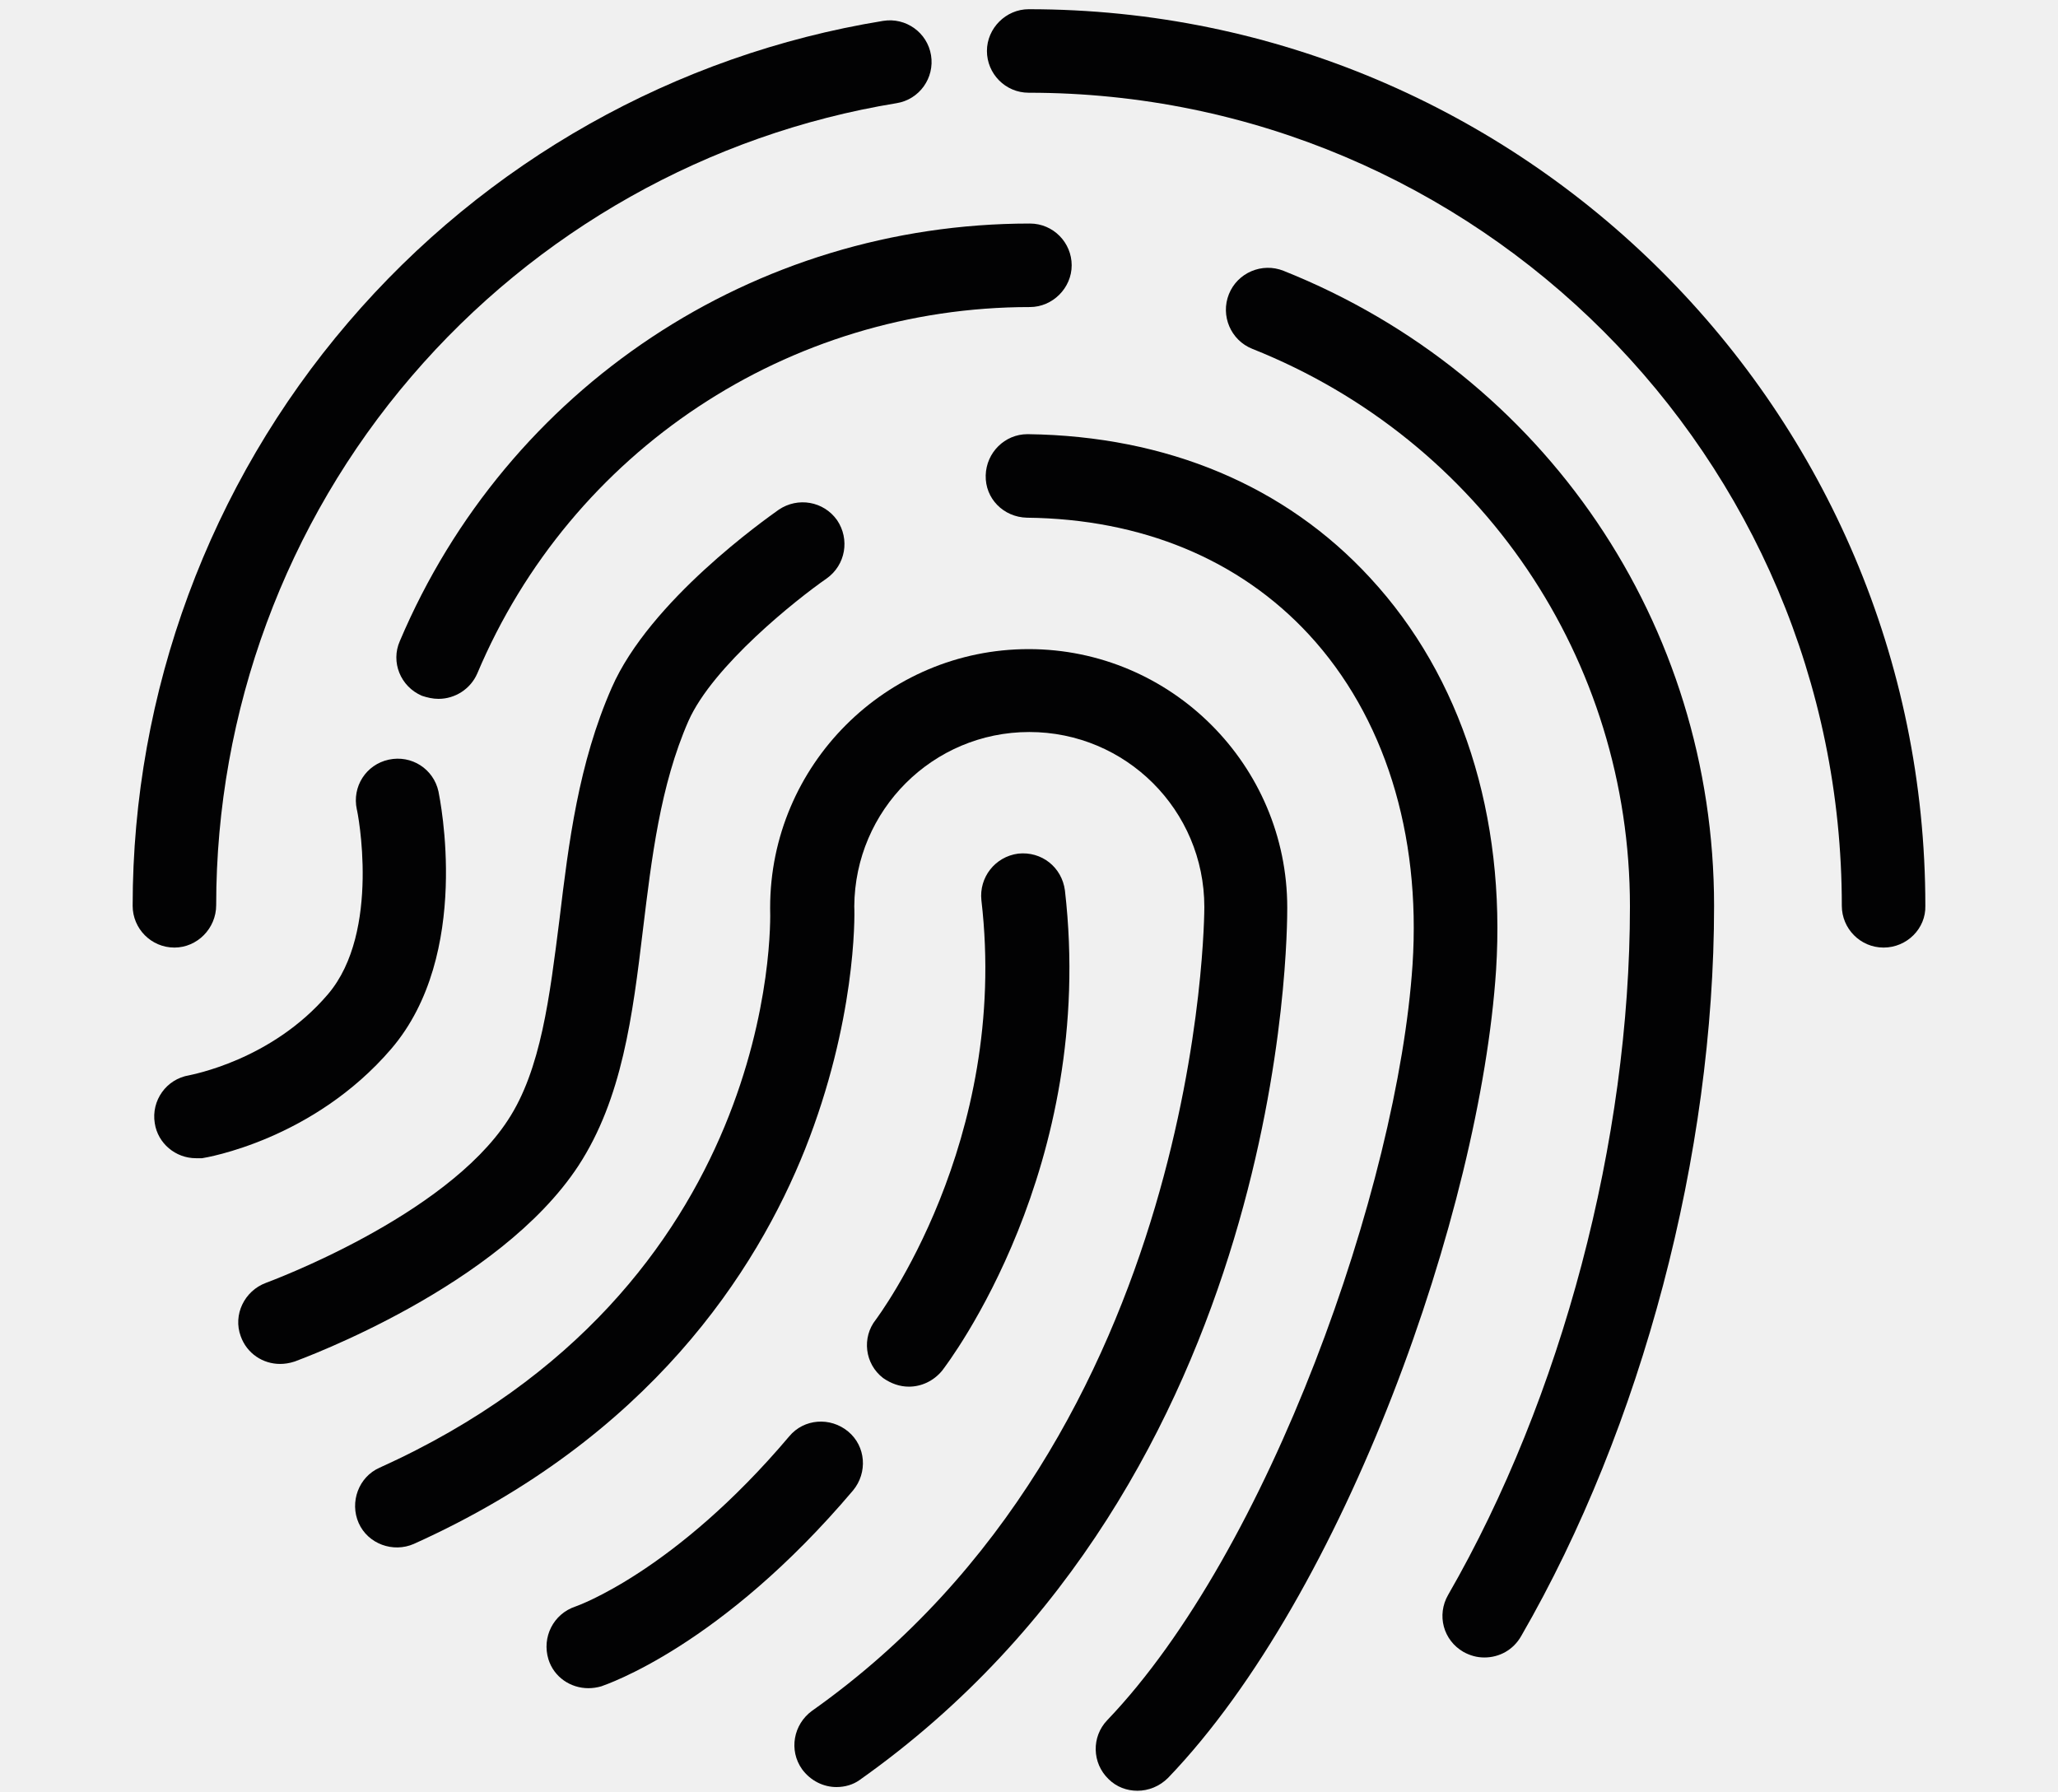
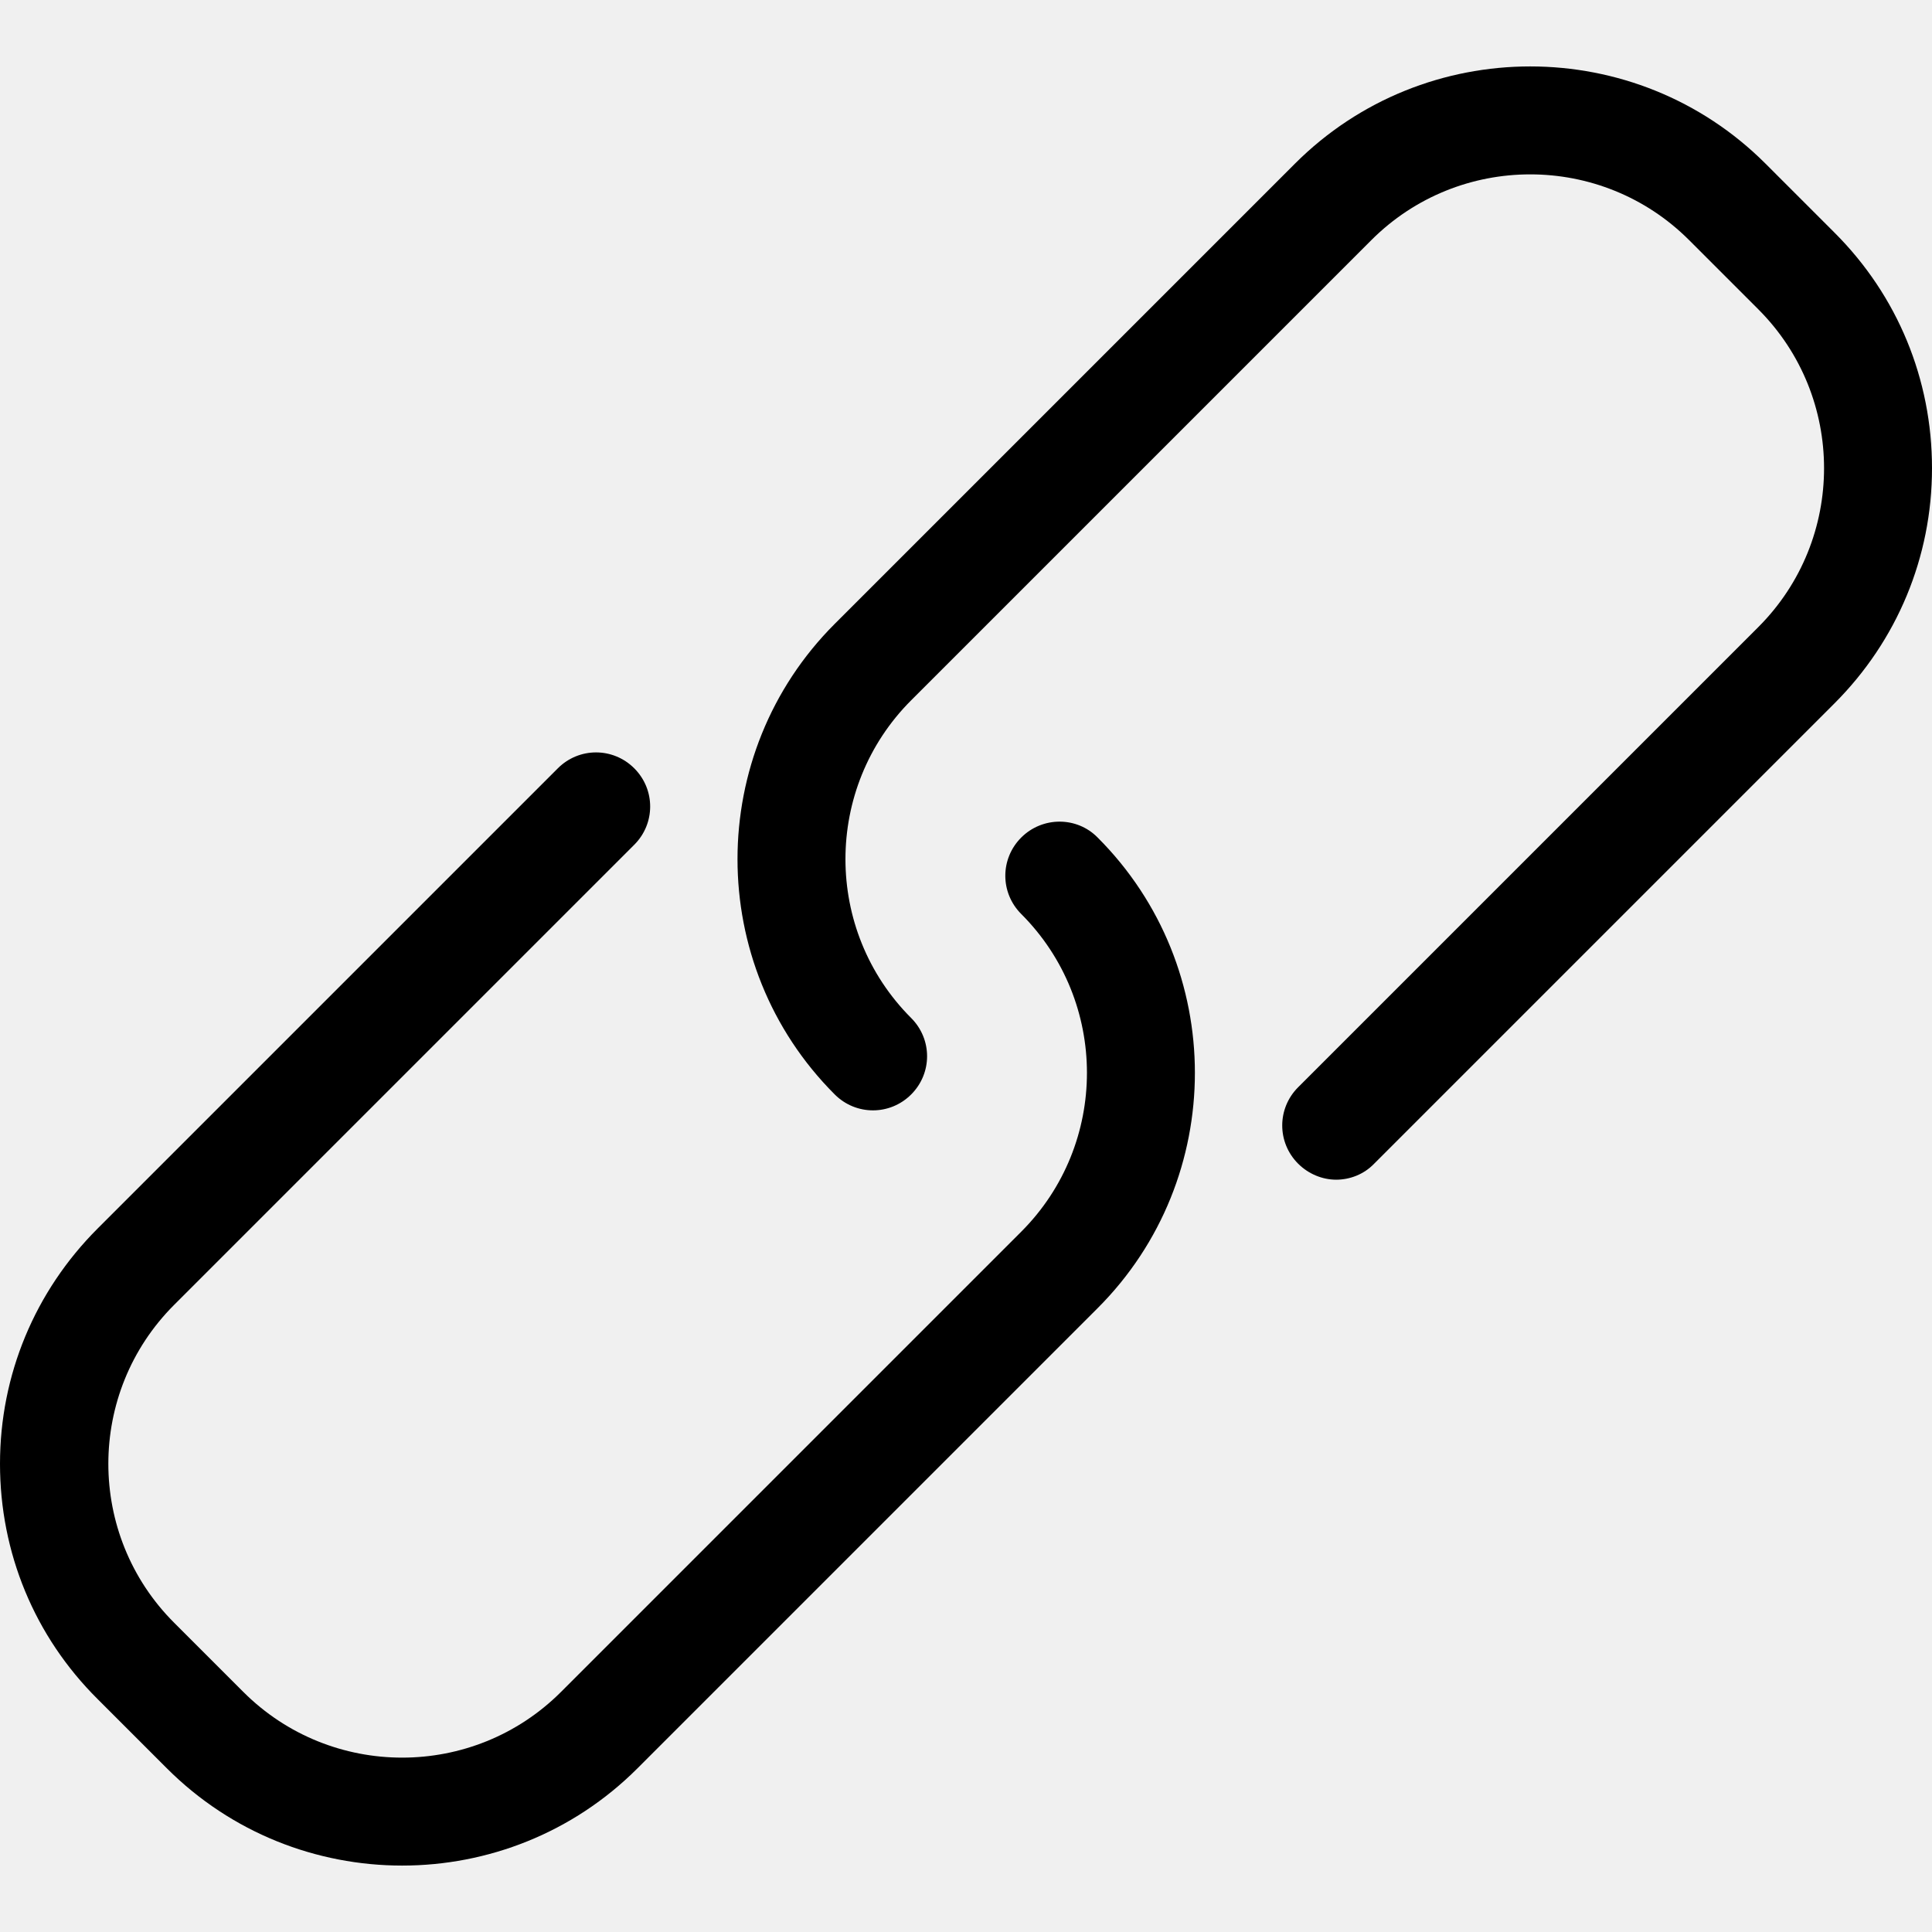
- <svg xmlns="http://www.w3.org/2000/svg" version="1.1" id="Ebene_1" x="0px" y="0px" viewBox="0 0 335.1 291.8" style="enable-background:new 0 0 335.1 291.8;" xml:space="preserve">
-   <style type="text/css">
- 	.st0{fill:#020203;}
- 	.st1{fill:#FFFFFF;}
- 	.st2{fill:none;stroke:#000000;stroke-width:14;stroke-linecap:round;stroke-linejoin:round;stroke-miterlimit:10;}
- 	.st3{fill:none;stroke:#000000;stroke-width:7;stroke-linecap:round;stroke-linejoin:round;stroke-miterlimit:10;}
- 	.st4{fill:none;stroke:#000000;stroke-width:14;stroke-miterlimit:10;}
- </style>
+ <svg xmlns="http://www.w3.org/2000/svg" version="1.1" id="Capa_1" x="0px" y="0px" viewBox="0 0 482.8 482.8" style="enable-background:new 0 0 482.8 482.8;" xml:space="preserve">
  <g>
-     <path class="st0" d="M136.2,291c-2.1,0-4.2-1-5.6-2.9c-2.2-3.1-1.4-7.3,1.6-9.5c63.8-45.1,63.9-130.1,63.9-130.9   c0-15.8-12.8-28.5-28.5-28.5c-15.7,0-28.4,12.7-28.5,28.4c0.1,1.9,0.2,18.8-8,39.5c-7.9,19.8-25.3,47-63.7,64.3   c-3.4,1.5-7.5,0-9-3.4c-1.5-3.4,0-7.5,3.4-9c64.9-29.3,63.7-88.5,63.6-91l0-0.2c0-23.2,18.9-42.1,42.1-42.1s42.1,18.9,42.1,42.1   c0,3.7,0.1,92.8-69.7,142.1C138.9,290.6,137.6,291,136.2,291z" />
-     <path class="st0" d="M71.4,113.8c-0.9,0-1.8-0.2-2.7-0.5c-3.5-1.5-5.1-5.5-3.6-8.9c17.5-41.3,57.7-68,102.6-68   c3.8,0,6.8,3.1,6.8,6.8s-3.1,6.8-6.8,6.8c-39.3,0-74.7,23.4-90,59.7C76.6,112.2,74.1,113.8,71.4,113.8z" />
-     <path class="st0" d="M241.7,269.9c-1.2,0-2.3-0.3-3.4-0.9c-3.3-1.9-4.4-6-2.5-9.3c18.5-32.1,29.6-74,29.6-112.1   c0-40.2-24.1-75.9-61.5-90.8c-3.5-1.4-5.2-5.4-3.8-8.9c1.4-3.5,5.4-5.2,8.9-3.8c42.6,17,70.1,57.6,70.1,103.4   c0,40.4-11.7,84.8-31.4,118.9C246.4,268.7,244.1,269.9,241.7,269.9z" />
-     <path class="st0" d="M185.2,291.6c-1.7,0-3.4-0.6-4.7-1.9c-2.7-2.6-2.8-6.9-0.2-9.6c26.3-27.5,47.3-86.9,49.7-123   c1.4-21.4-4.6-40.5-16.9-53.8c-11.3-12.2-27.2-18.8-45.9-19c-3.8-0.1-6.8-3.1-6.7-6.9c0.1-3.7,3.1-6.7,6.8-6.7c0,0,0.1,0,0.1,0   c22.6,0.3,41.9,8.4,55.7,23.4c14.9,16.1,22.1,38.8,20.5,63.9c-2.6,39.2-24.6,101.5-53.4,131.5C188.8,290.9,187,291.6,185.2,291.6z" />
-     <path class="st0" d="M306.7,154.3c-3.8,0-6.8-3.1-6.8-6.8c0-73-59.4-132.4-132.4-132.4c-3.8,0-6.8-3.1-6.8-6.8s3.1-6.8,6.8-6.8   c80.5,0,146,65.5,146,146C313.6,151.2,310.5,154.3,306.7,154.3z" />
-     <path class="st0" d="M28.4,154.3c-3.8,0-6.8-3.1-6.8-6.8c0-34.8,12.5-68.6,35.1-95C79.1,26.3,110,8.9,143.8,3.4   c3.7-0.6,7.2,1.9,7.8,5.6c0.6,3.7-1.9,7.2-5.6,7.8c-30.6,5-58.7,20.8-79,44.5c-20.5,23.9-31.8,54.5-31.8,86.1   C35.2,151.2,32.1,154.3,28.4,154.3z" />
-     <path class="st0" d="M31.9,188.6c-3.3,0-6.2-2.4-6.7-5.7c-0.6-3.7,1.9-7.2,5.6-7.8c0.3-0.1,13.4-2.4,22.6-13.2   c8.7-10.2,4.8-29.9,4.7-30.1c-0.8-3.7,1.5-7.3,5.2-8.1c3.7-0.8,7.3,1.5,8.1,5.2c0.2,1.1,5.5,26.5-7.7,41.9   c-12.7,14.8-30.1,17.7-30.8,17.8C32.6,188.6,32.2,188.6,31.9,188.6z" />
-     <path class="st0" d="M45.6,222.1c-2.8,0-5.4-1.7-6.4-4.5c-1.3-3.5,0.6-7.4,4.1-8.7c0.5-0.2,29.1-10.7,39.4-26.5   c5.4-8.2,6.8-20.1,8.4-32.7c1.5-12.5,3.1-25.4,8.5-37.7c6.2-14.2,25.1-27.5,27.2-29c3.1-2.1,7.3-1.4,9.5,1.7   c2.1,3.1,1.4,7.3-1.7,9.5c-4.9,3.4-18.5,14.2-22.5,23.2c-4.6,10.5-6,22.4-7.4,33.9c-1.7,14.2-3.4,27.6-10.5,38.5   c-12.9,19.7-44.9,31.4-46.2,31.9C47.1,222,46.3,222.1,45.6,222.1z" />
-     <path class="st0" d="M95.8,274.9c-2.9,0-5.6-1.8-6.5-4.7c-1.1-3.6,0.8-7.4,4.4-8.6c0.3-0.1,16.2-5.7,34.8-27.7   c2.4-2.9,6.7-3.2,9.6-0.8c2.9,2.4,3.2,6.7,0.8,9.6c-21.5,25.4-40.2,31.6-41,31.9C97.2,274.8,96.5,274.9,95.8,274.9z" />
-     <path class="st0" d="M148,225.8c-1.5,0-2.9-0.5-4.2-1.4c-3-2.3-3.5-6.6-1.2-9.5l0,0c0.2-0.3,21.8-28.9,17.2-68.3   c-0.4-3.7,2.2-7.1,6-7.6c3.8-0.4,7.1,2.2,7.6,6c5.2,45.1-19,76.9-20,78.2C152,224.9,150,225.8,148,225.8z" />
+     <g>
+       <path d="M255.2,209.3c-5.3,5.3-5.3,13.8,0,19.1c21.9,21.9,21.9,57.5,0,79.4l-115,115c-21.9,21.9-57.5,21.9-79.4,0l-17.3-17.3    c-21.9-21.9-21.9-57.5,0-79.4l115-115c5.3-5.3,5.3-13.8,0-19.1s-13.8-5.3-19.1,0l-115,115C8.7,322.7,0,343.6,0,365.8    c0,22.2,8.6,43.1,24.4,58.8l17.3,17.3c16.2,16.2,37.5,24.3,58.8,24.3s42.6-8.1,58.8-24.3l115-115c32.4-32.4,32.4-85.2,0-117.6    C269.1,204,260.5,204,255.2,209.3z" />
+       <path d="M458.5,58.2l-17.3-17.3c-32.4-32.4-85.2-32.4-117.6,0l-115,115c-32.4,32.4-32.4,85.2,0,117.6c5.3,5.3,13.8,5.3,19.1,0    s5.3-13.8,0-19.1c-21.9-21.9-21.9-57.5,0-79.4l115-115c21.9-21.9,57.5-21.9,79.4,0l17.3,17.3c21.9,21.9,21.9,57.5,0,79.4l-115,115    c-5.3,5.3-5.3,13.8,0,19.1c2.6,2.6,6.1,4,9.5,4s6.9-1.3,9.5-4l115-115c15.7-15.7,24.4-36.6,24.4-58.8    C482.8,94.8,474.2,73.9,458.5,58.2z" />
+     </g>
  </g>
+   <g>
+ </g>
+   <g>
+ </g>
+   <g>
+ </g>
+   <g>
+ </g>
+   <g>
+ </g>
+   <g>
+ </g>
+   <g>
+ </g>
+   <g>
+ </g>
+   <g>
+ </g>
+   <g>
+ </g>
+   <g>
+ </g>
+   <g>
+ </g>
+   <g>
+ </g>
+   <g>
+ </g>
+   <g>
+ </g>
</svg>
